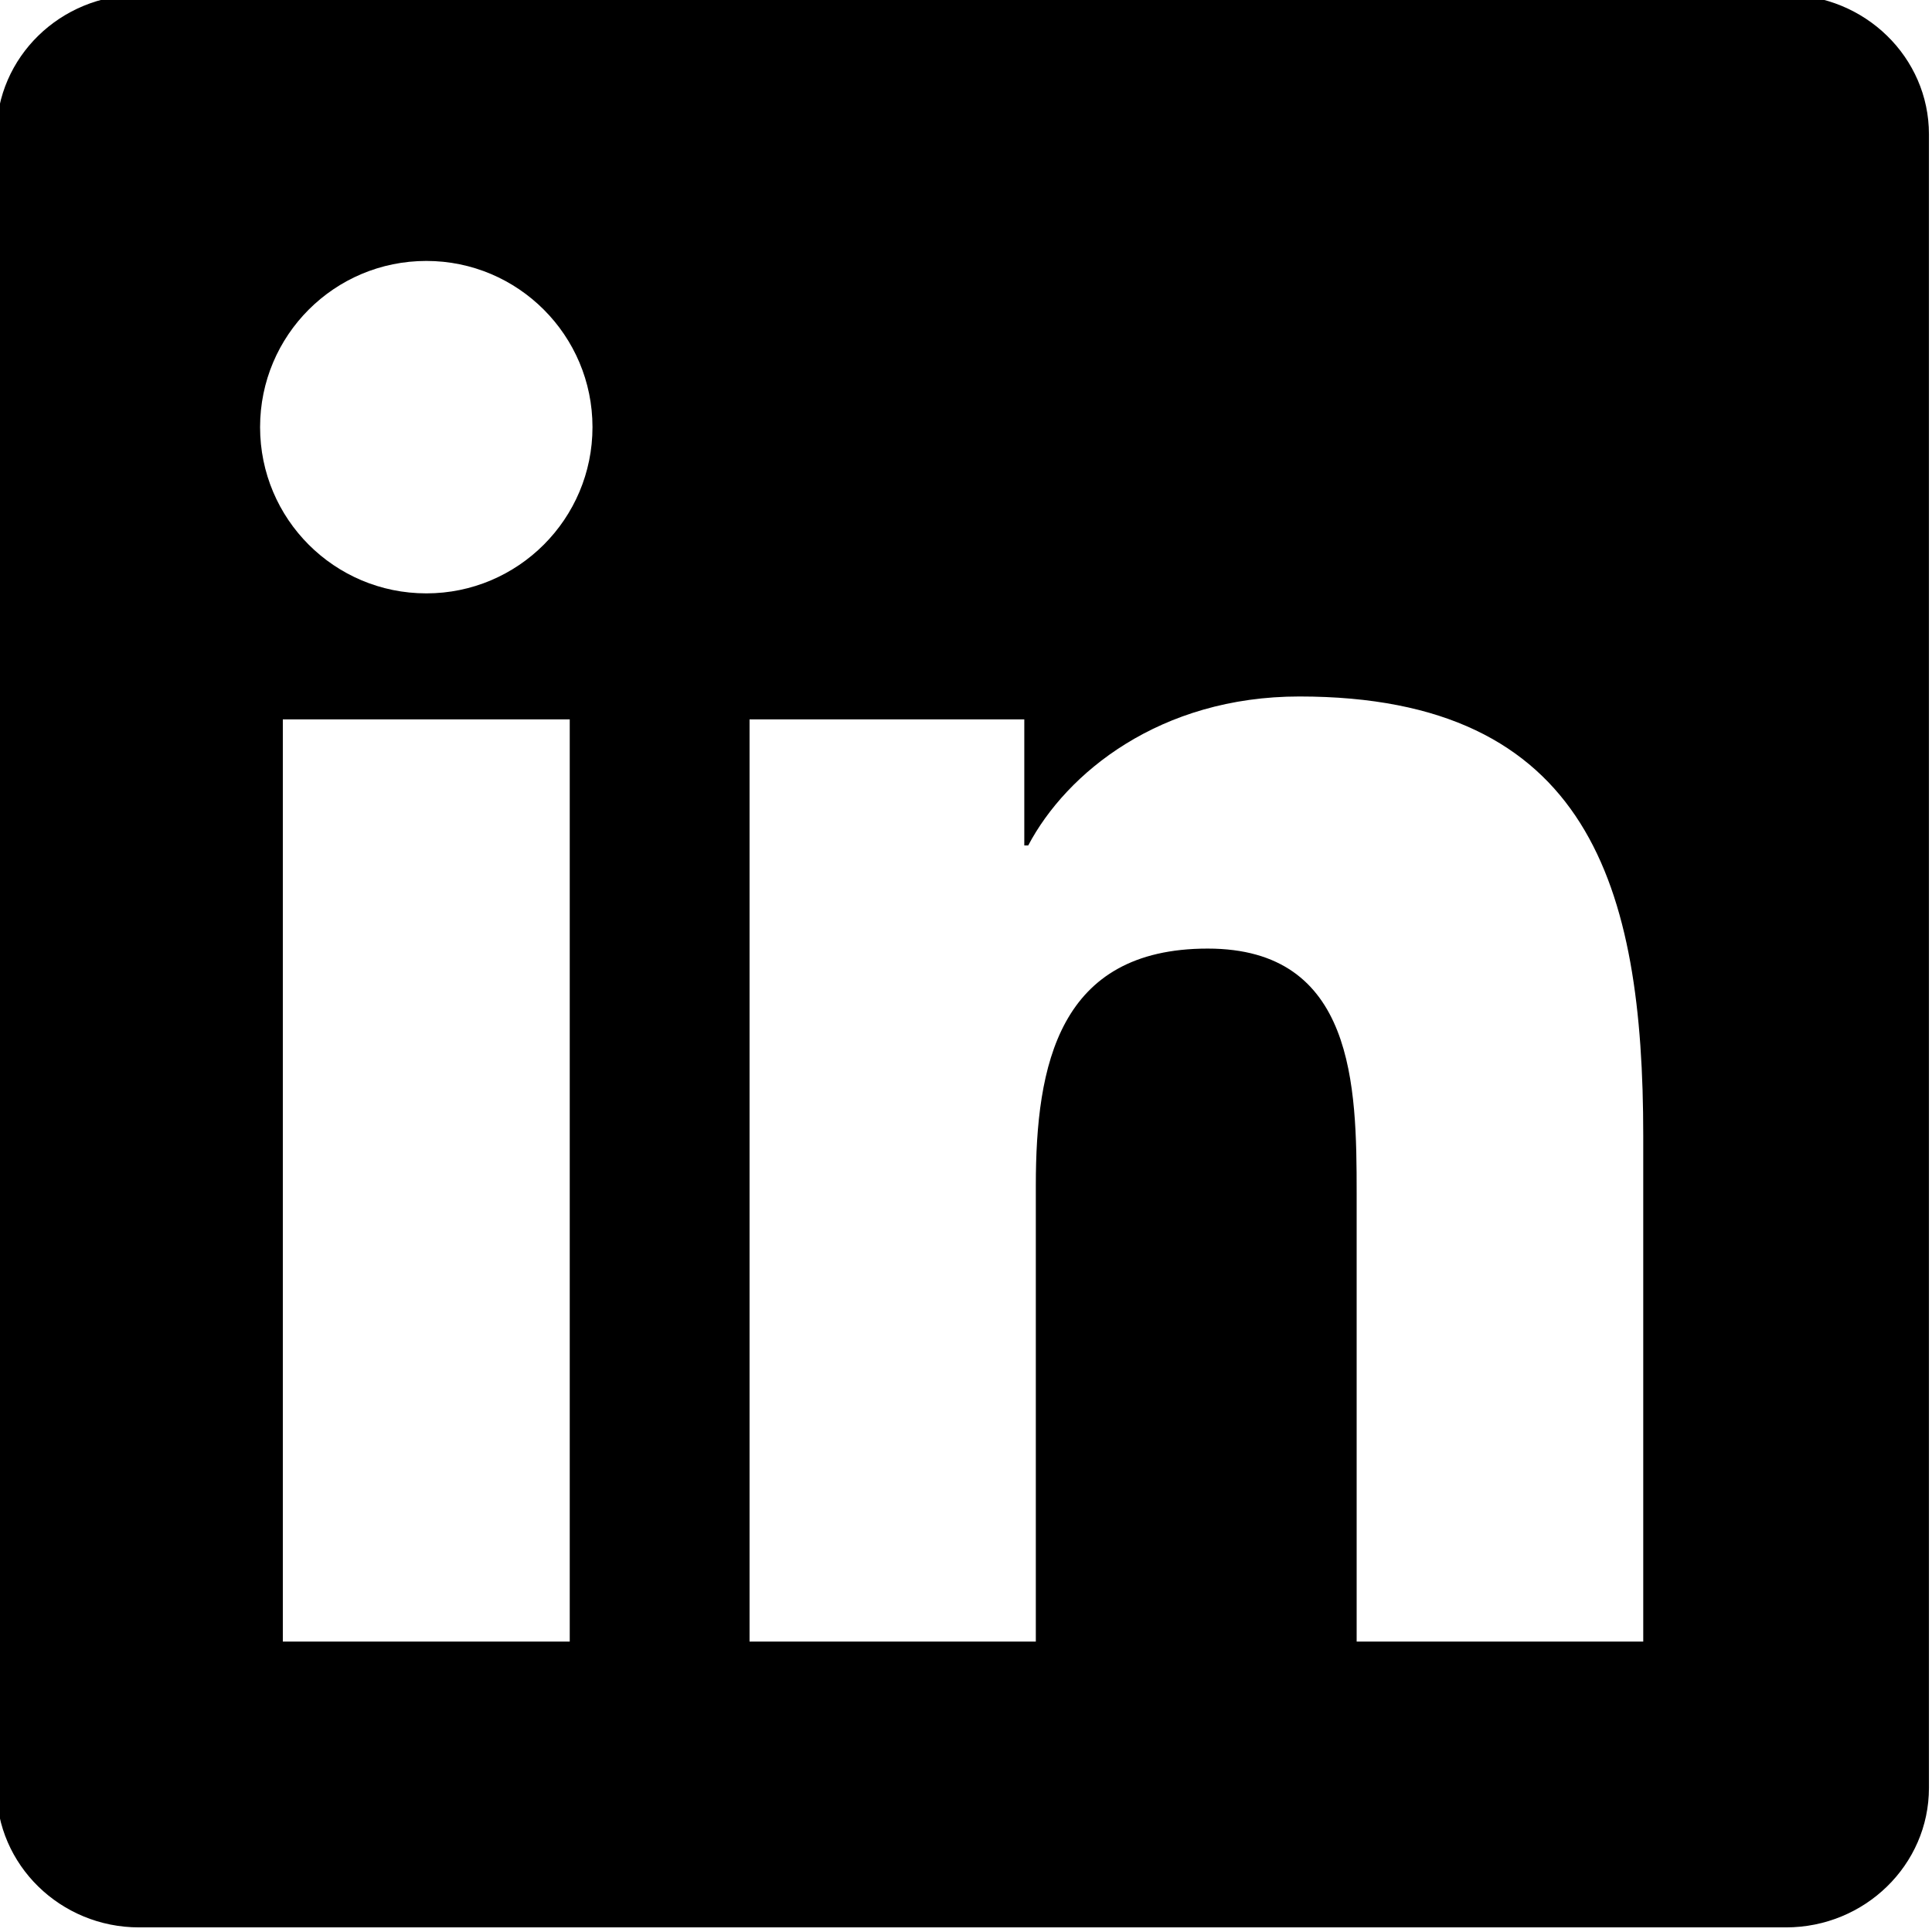
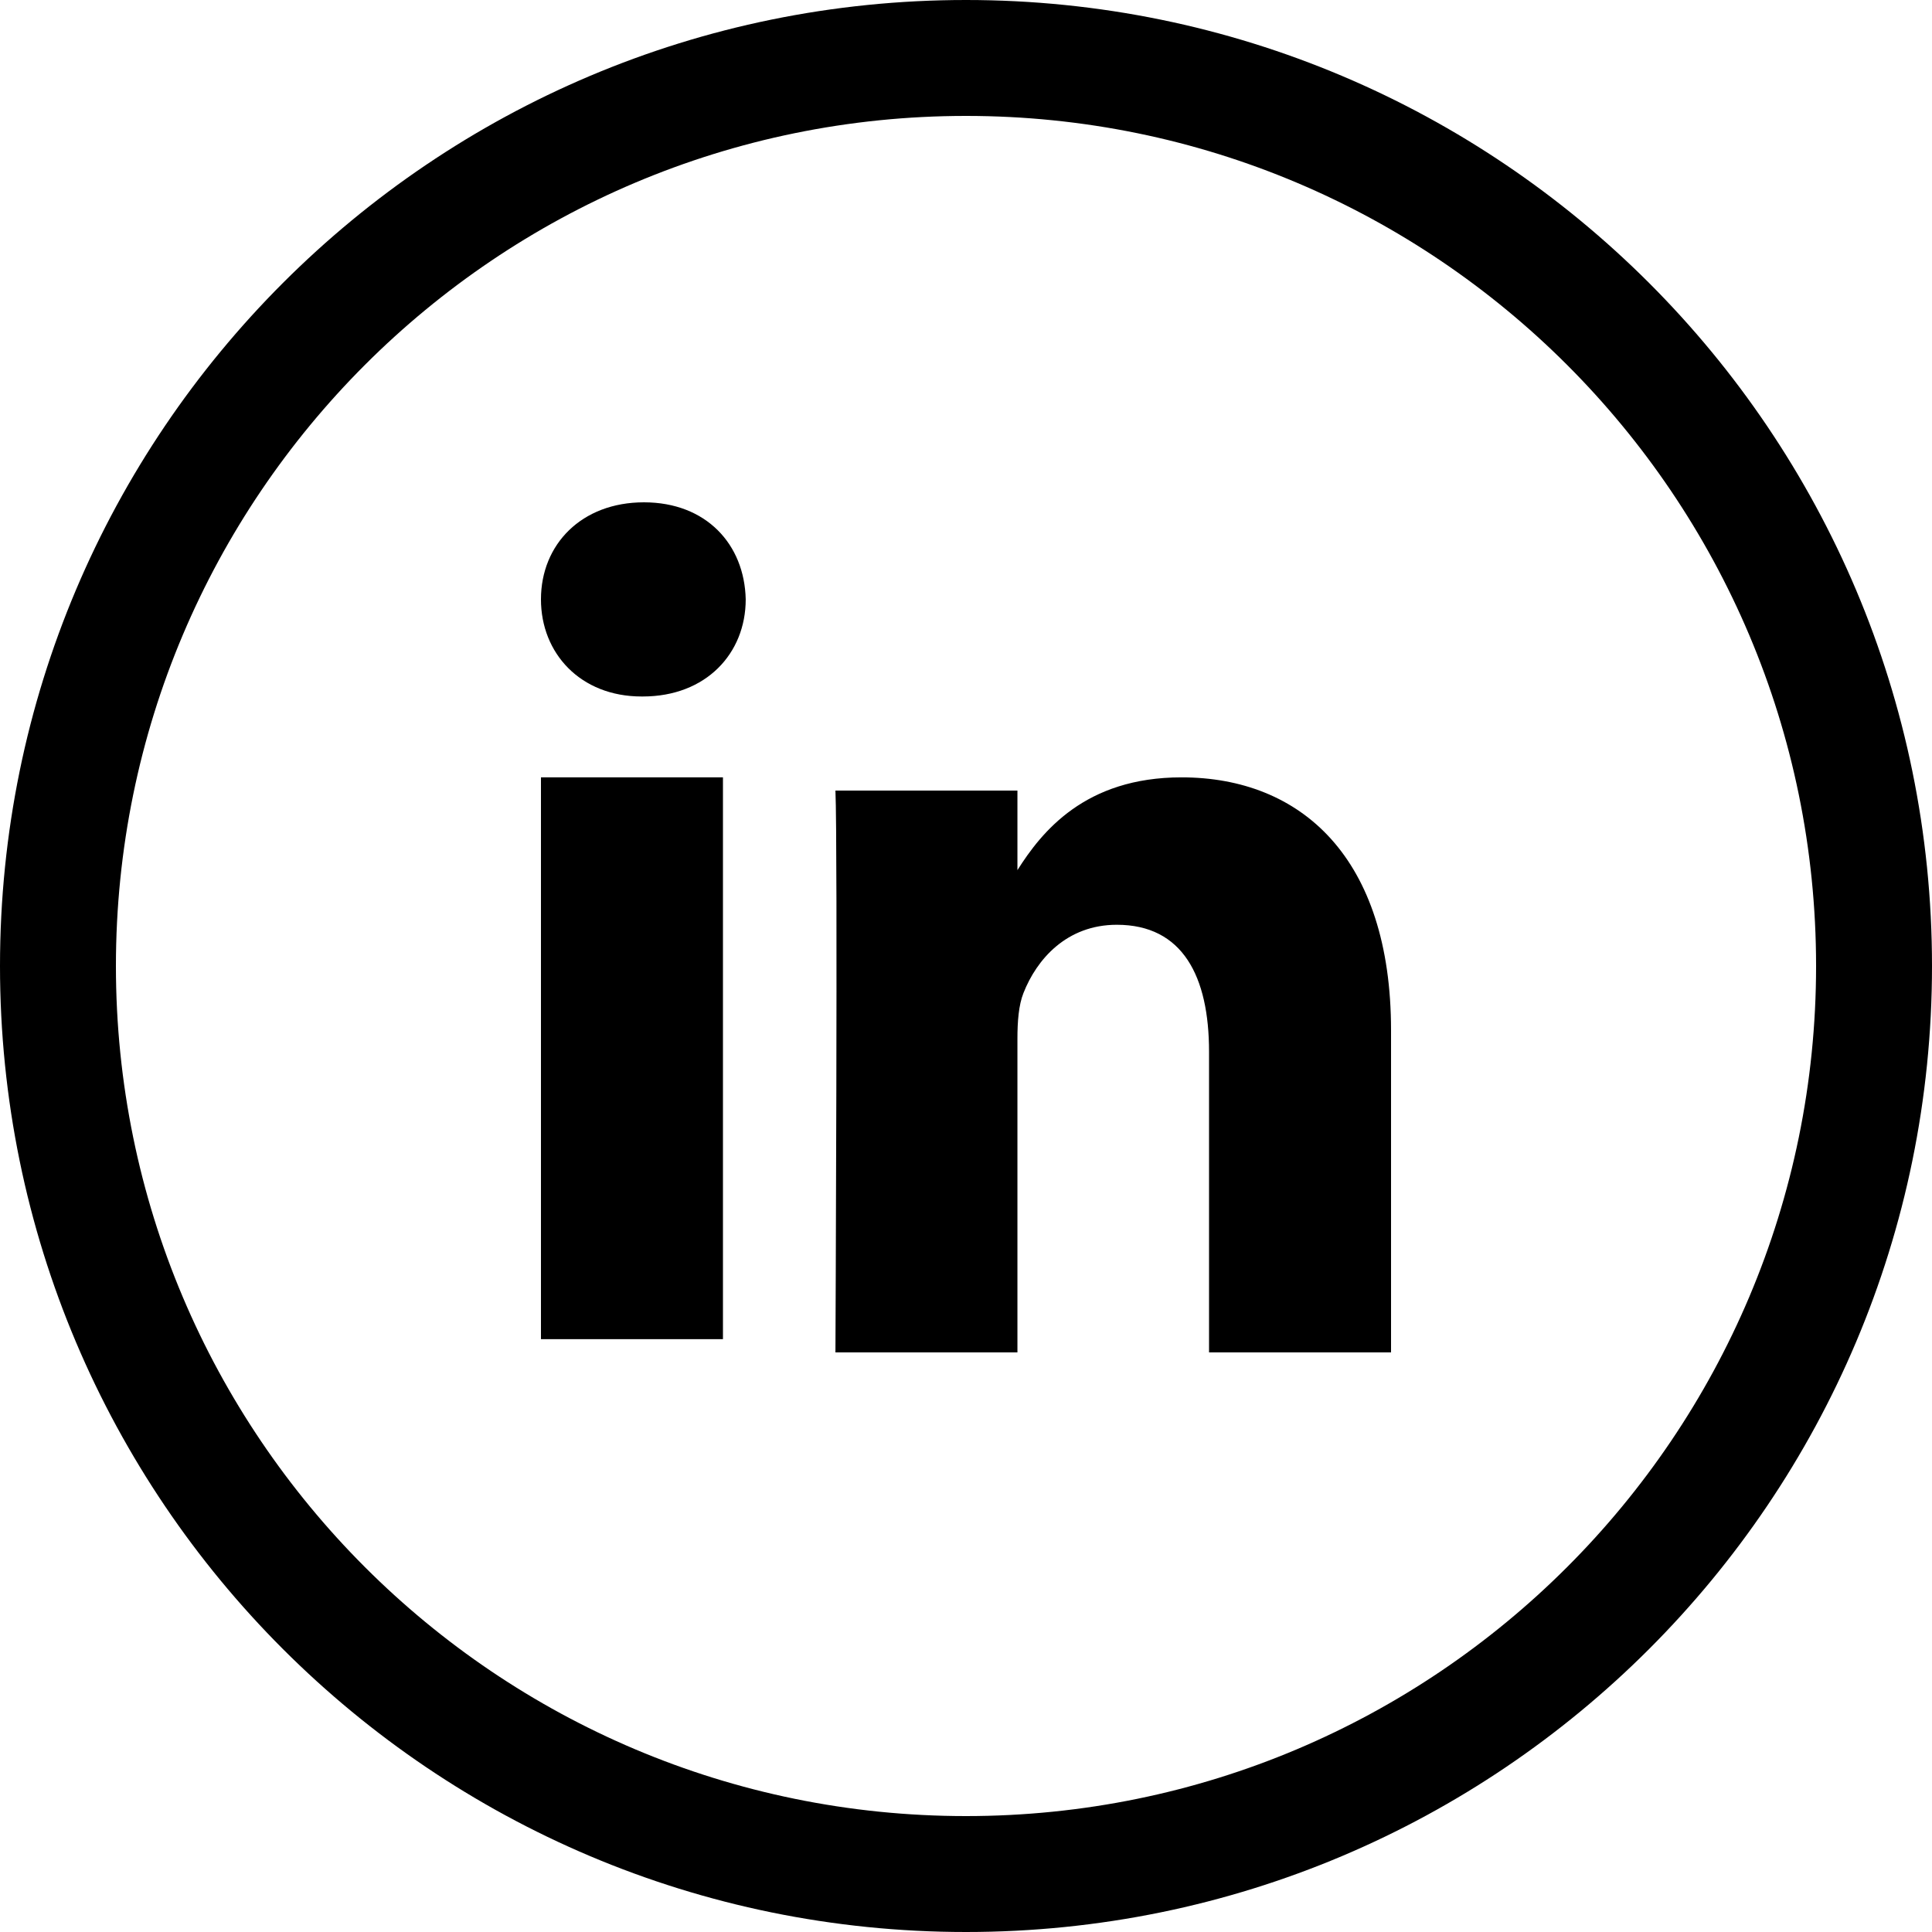
- <svg xmlns="http://www.w3.org/2000/svg" height="100%" style="fill-rule:evenodd;clip-rule:evenodd;stroke-linejoin:round;stroke-miterlimit:2;" version="1.1" viewBox="0 0 512 512" width="100%" xml:space="preserve">
-   <path d="M473.305,-1.353c20.88,0 37.885,16.533 37.885,36.926l0,438.251c0,20.393 -17.005,36.954 -37.885,36.954l-436.459,0c-20.839,0 -37.773,-16.561 -37.773,-36.954l0,-438.251c0,-20.393 16.934,-36.926 37.773,-36.926l436.459,0Zm-37.829,436.389l0,-134.034c0,-65.822 -14.212,-116.427 -91.12,-116.427c-36.955,0 -61.739,20.263 -71.867,39.476l-1.04,0l0,-33.411l-72.811,0l0,244.396l75.866,0l0,-120.878c0,-31.883 6.031,-62.773 45.554,-62.773c38.981,0 39.468,36.461 39.468,64.802l0,118.849l75.95,0Zm-284.489,-244.396l-76.034,0l0,244.396l76.034,0l0,-244.396Zm-37.997,-121.489c-24.395,0 -44.066,19.735 -44.066,44.047c0,24.318 19.671,44.052 44.066,44.052c24.299,0 44.026,-19.734 44.026,-44.052c0,-24.312 -19.727,-44.047 -44.026,-44.047Z" style="fill-rule:nonzero;" />
+ <svg xmlns="http://www.w3.org/2000/svg" height="50px" version="1.1" viewBox="0 0 50 50" width="50px">
+   <defs />
+   <g fill="none" fill-rule="evenodd" id="Page-1" stroke="none" stroke-width="1">
+     <g fill="#000000" id="LinkedIn">
+       <path d="M25,50 C38.807,50 50,38.807 50,25 C50,11.193 38.807,0 25,0 C11.193,0 0,11.193 0,25 C0,38.807 11.193,50 25,50 Z M25,47 C37.15,47 47,37.15 47,25 C47,12.85 37.15,3 25,3 C12.85,3 3,12.85 3,25 C3,37.15 12.85,47 25,47 Z M14,20.118 L14,34.658 L18.71,34.658 L18.71,20.118 L14,20.118 Z M16.665,13 C15.053,13 14,14.086 14,15.512 C14,16.908 15.022,18.025 16.604,18.025 L16.634,18.025 C18.276,18.025 19.299,16.908 19.299,15.512 C19.268,14.086 18.276,13 16.665,13 Z M30.577,20.118 C28.076,20.118 26.957,21.529 26.331,22.519 L26.331,20.46 L21.621,20.46 C21.683,21.824 21.621,35 21.621,35 L26.331,35 L26.331,26.88 C26.331,26.445 26.362,26.012 26.487,25.7 C26.827,24.832 27.602,23.933 28.903,23.933 C30.608,23.933 31.29,25.267 31.29,27.221 L31.29,35 L36,35 L36,26.663 C36,22.197 33.676,20.118 30.577,20.118 Z M30.577,20.118" id="Oval-1" />
+     </g>
+   </g>
</svg>
